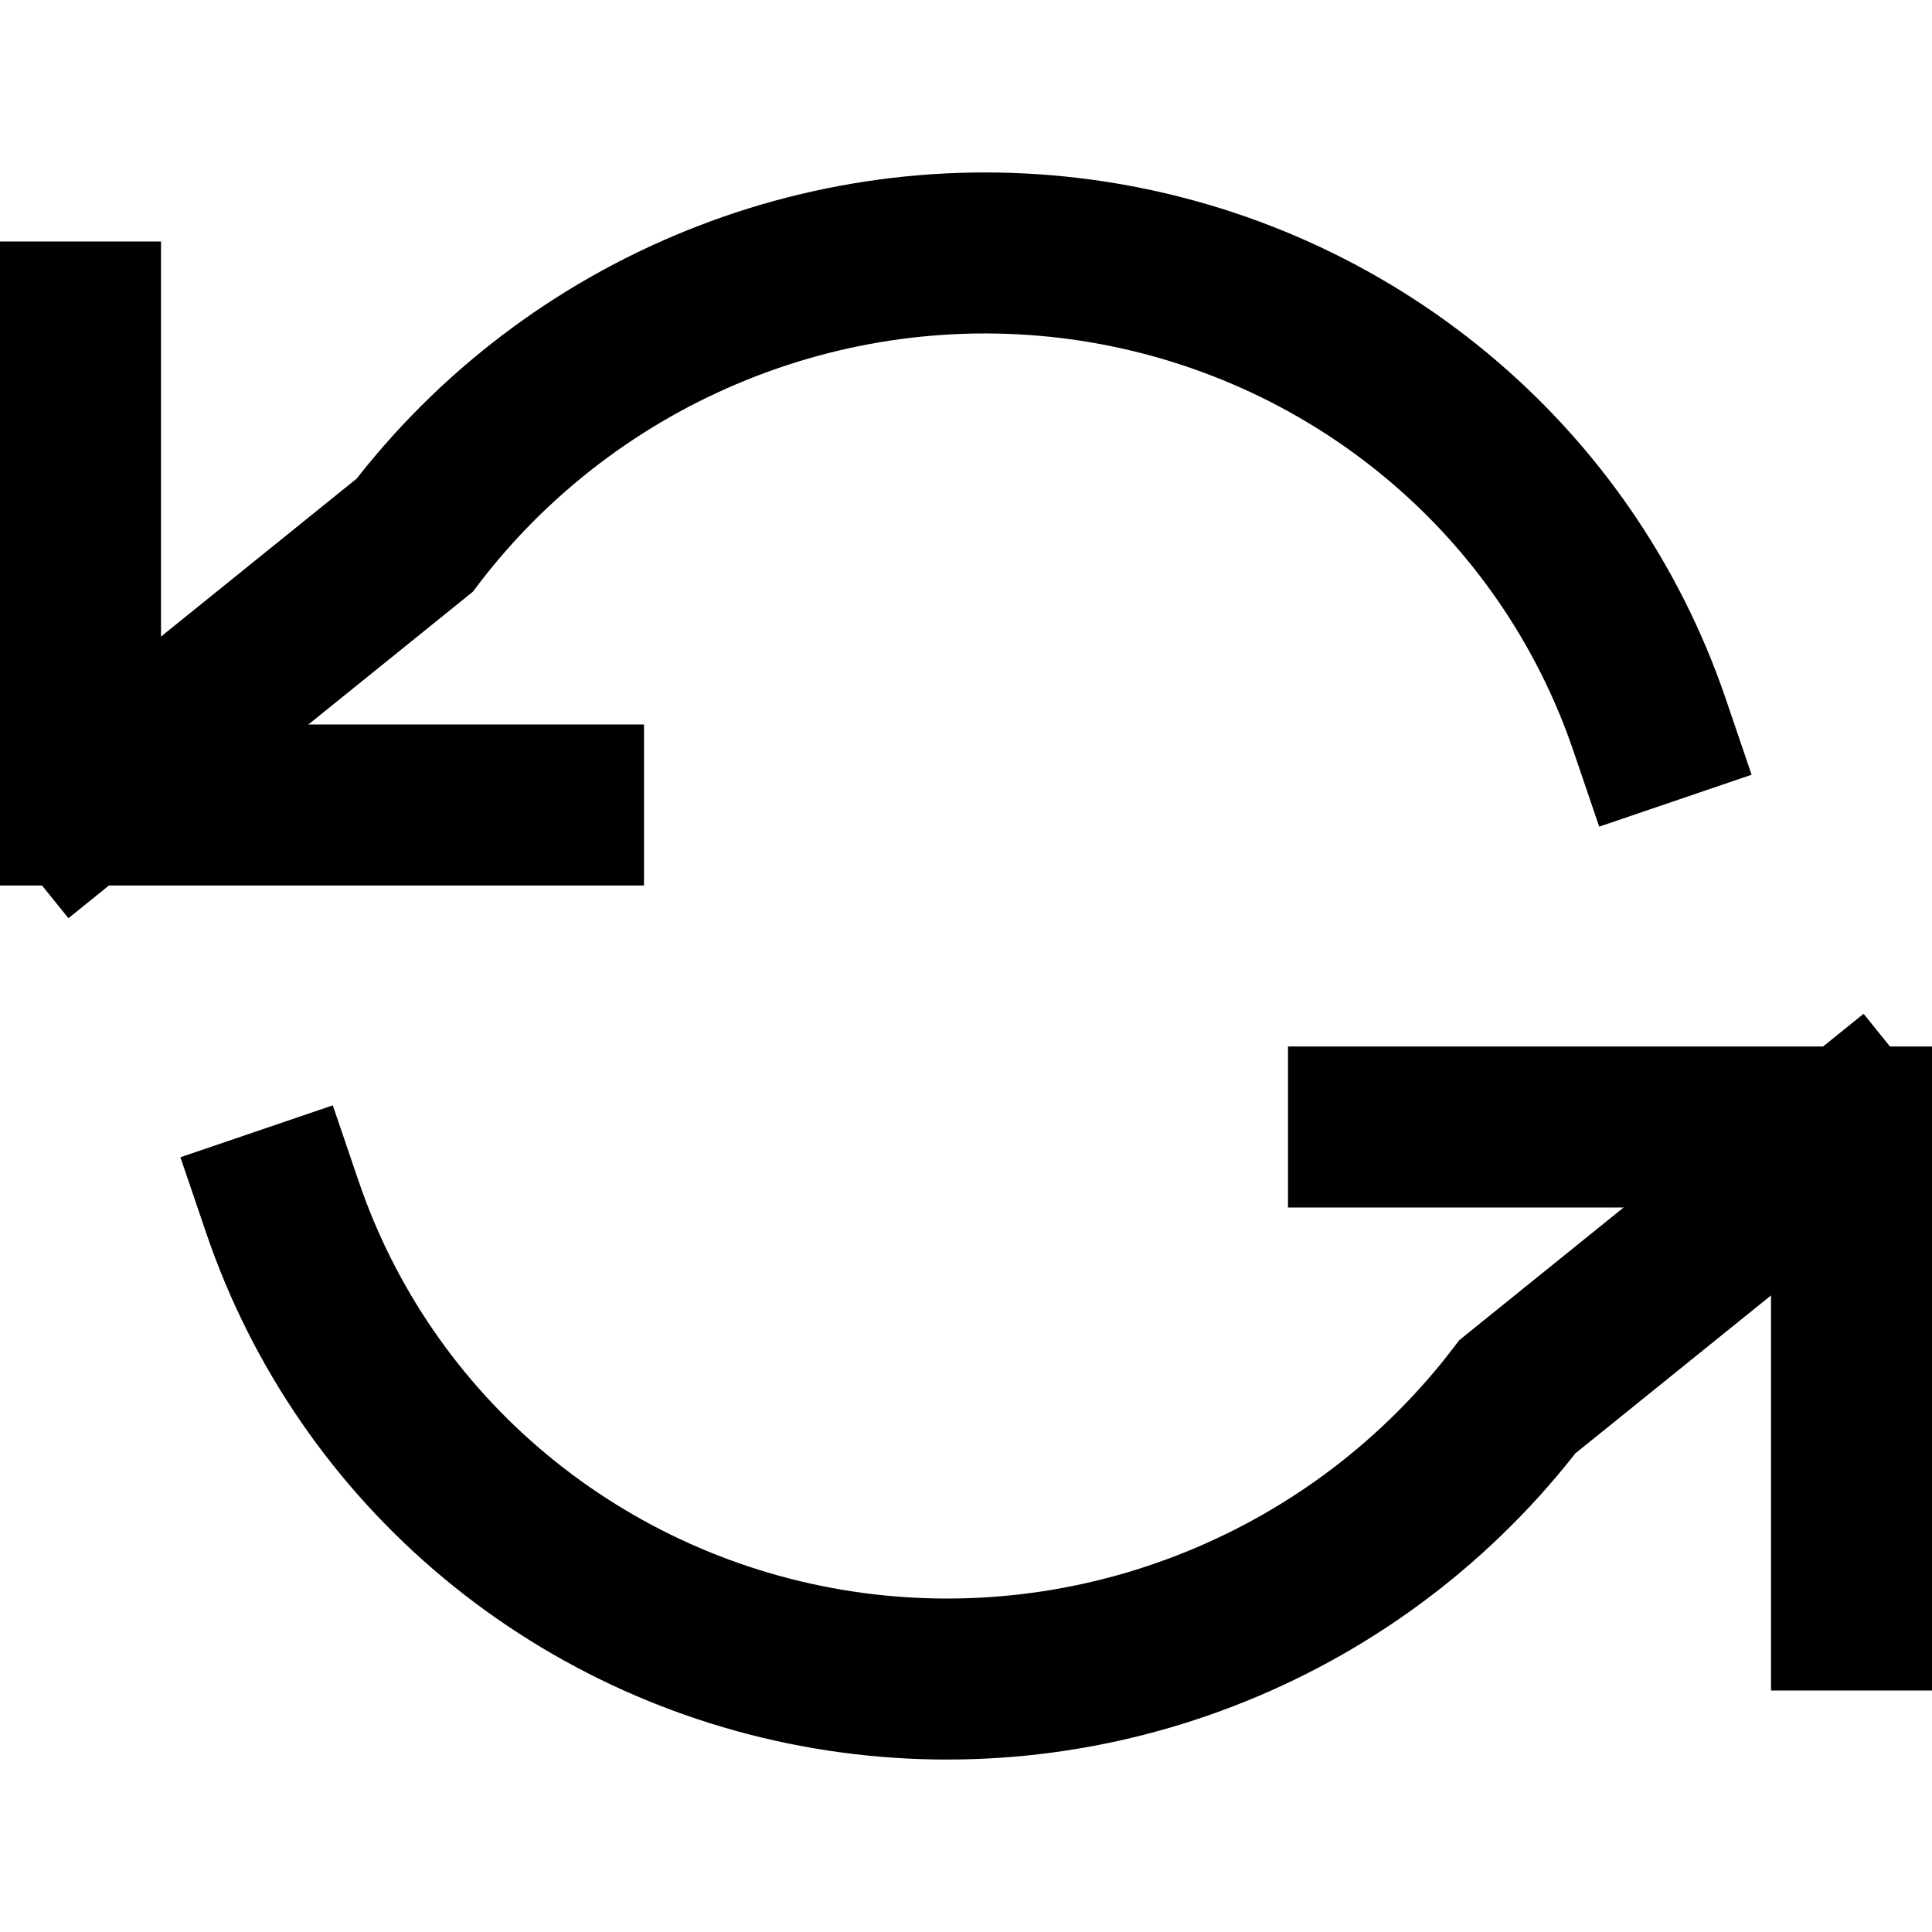
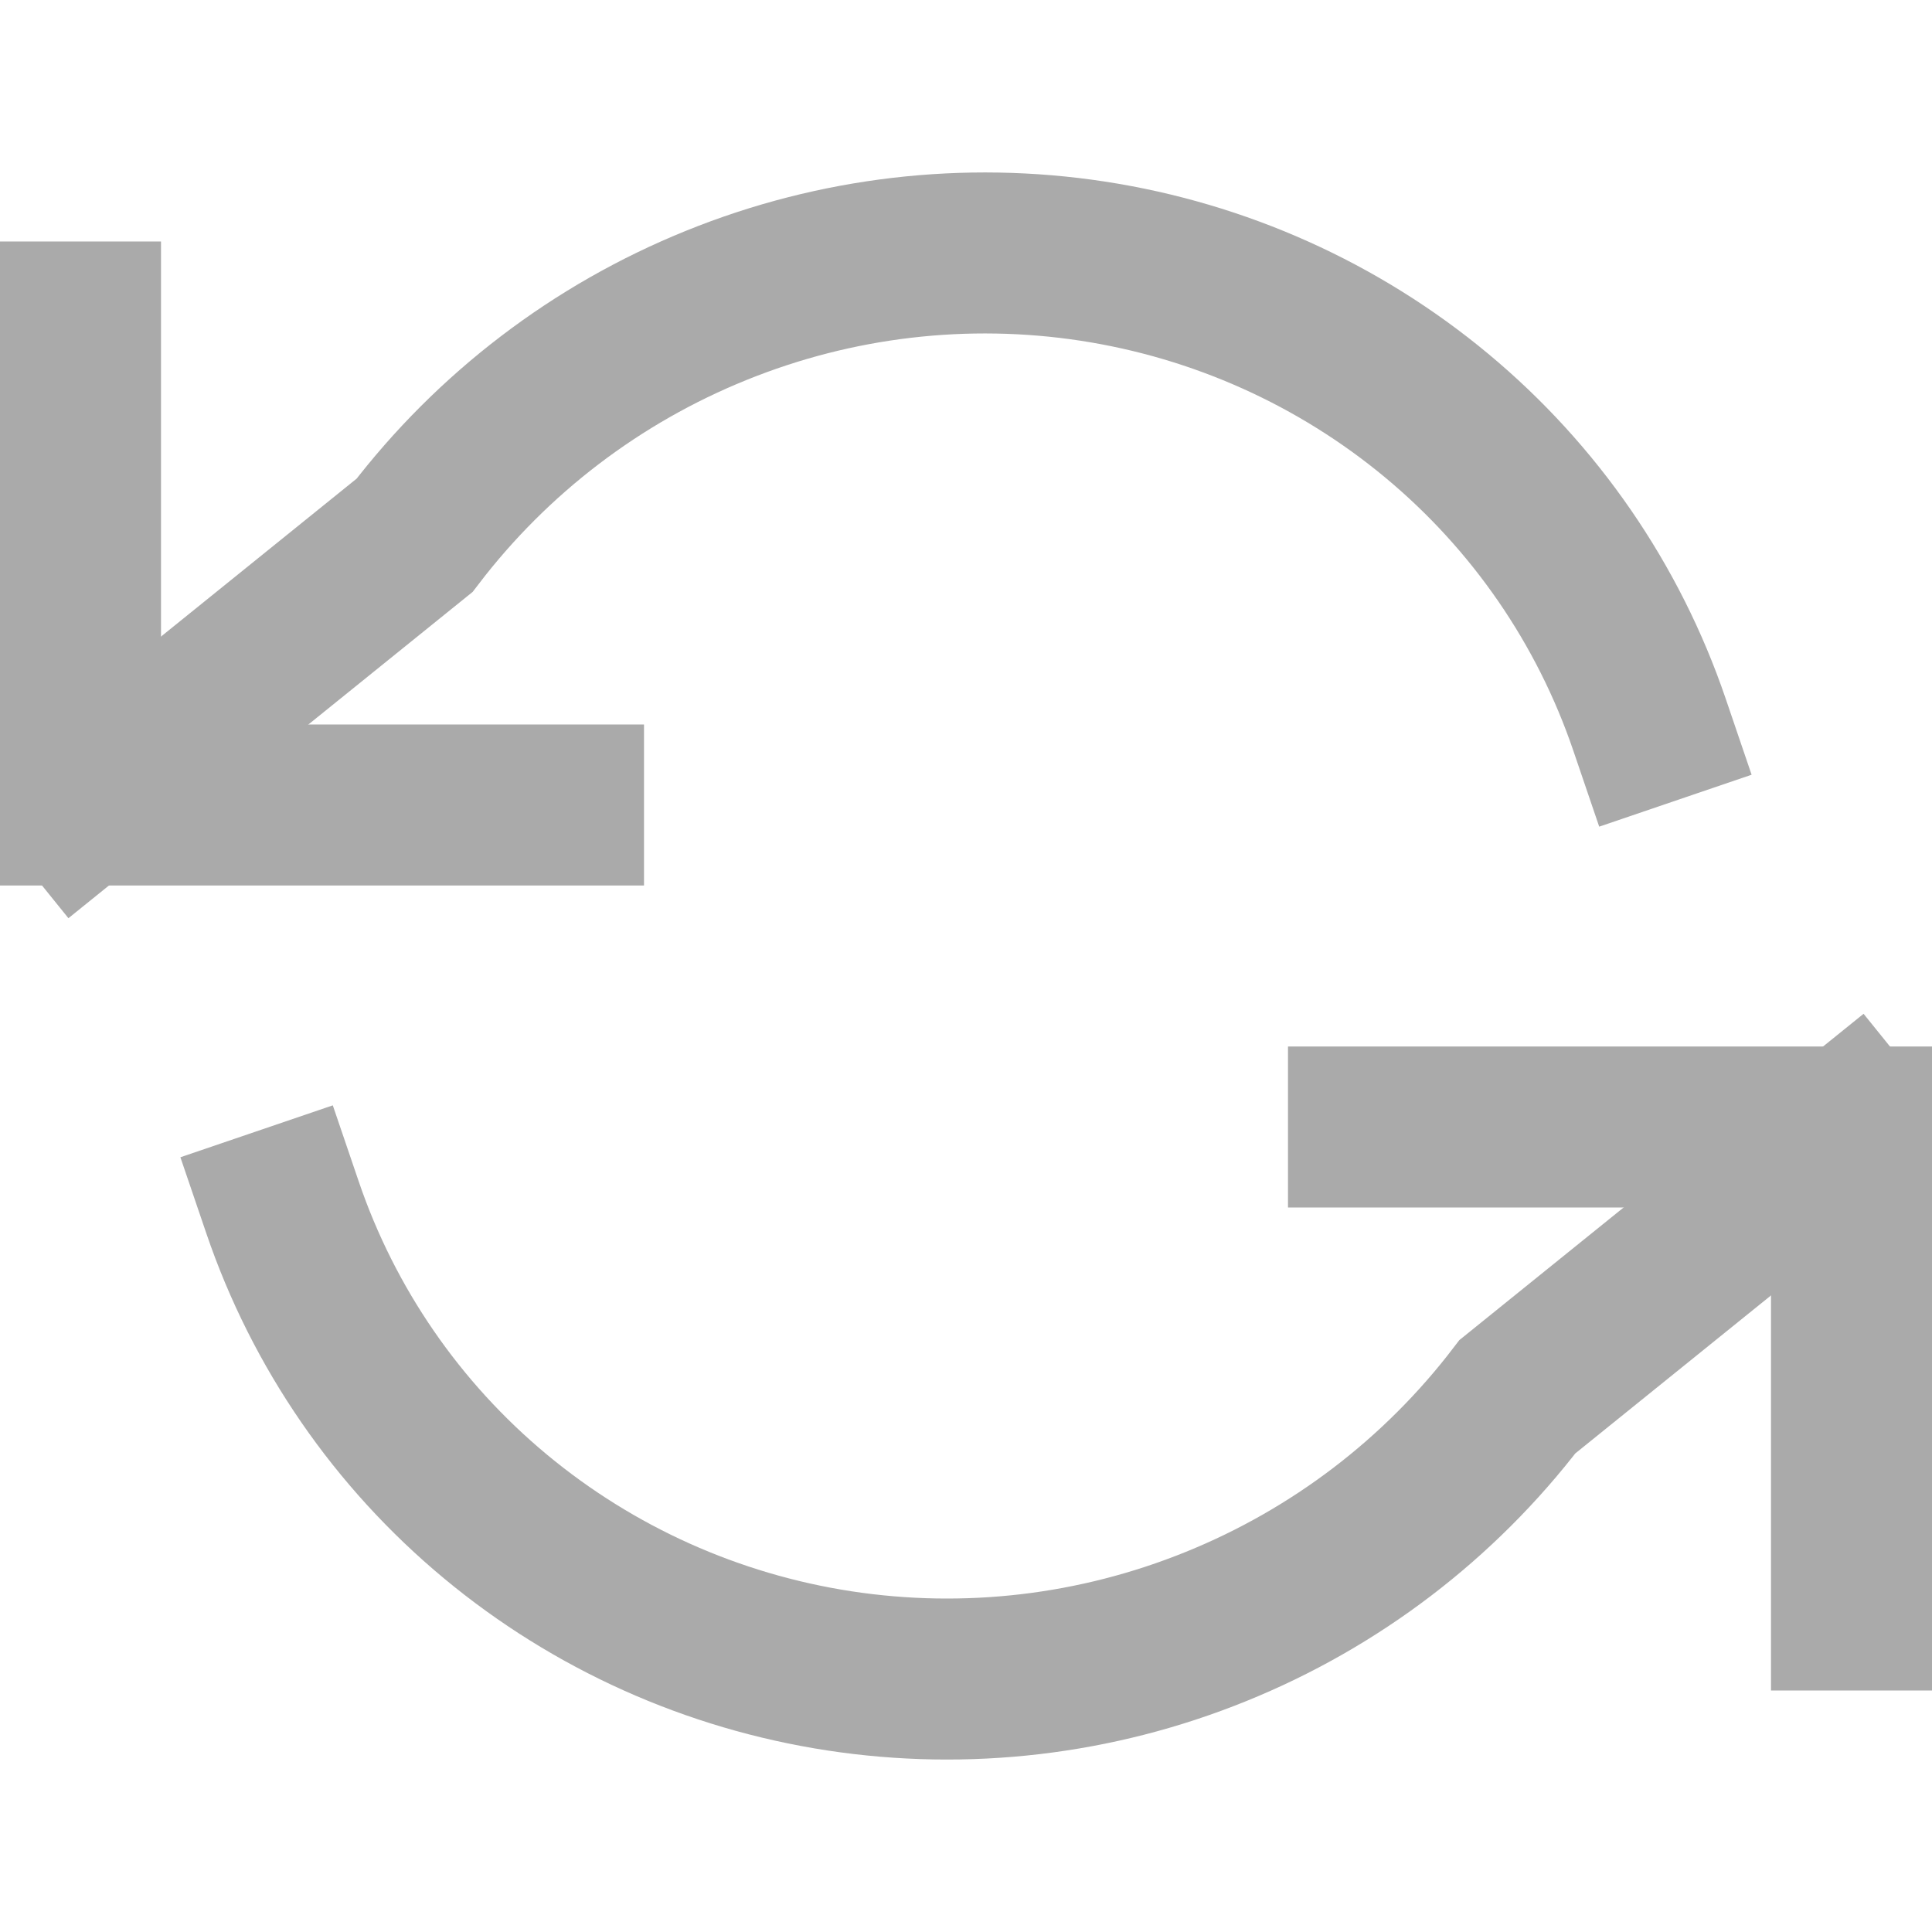
<svg xmlns="http://www.w3.org/2000/svg" width="24" height="24" viewBox="0 0 24 24" fill="none">
-   <path d="M1 4V10H7" stroke="currentColor" stroke-width="2" stroke-linecap="square" />
-   <path d="M20.49 9C19.98 7.503 19.067 6.177 17.847 5.163C16.627 4.149 15.151 3.486 13.574 3.244C11.997 3.003 10.383 3.192 8.899 3.793C7.414 4.393 6.12 5.38 5.15 6.65L1 10" stroke="currentColor" stroke-width="2" stroke-linecap="square" />
-   <path d="M23 20V14H17" stroke="currentColor" stroke-width="2" stroke-linecap="square" />
-   <path d="M3.51 15C4.02 16.497 4.933 17.823 6.153 18.837C7.373 19.851 8.849 20.514 10.426 20.756C12.003 20.997 13.617 20.808 15.101 20.207C16.586 19.607 17.88 18.62 18.85 17.35L23 14" stroke="currentColor" stroke-width="2" stroke-linecap="square" />
+   <path d="M1 4V10H7" stroke="#aaaaaa" stroke-width="2" stroke-linecap="square" />
+   <path d="M20.49 9C19.98 7.503 19.067 6.177 17.847 5.163C16.627 4.149 15.151 3.486 13.574 3.244C11.997 3.003 10.383 3.192 8.899 3.793C7.414 4.393 6.12 5.38 5.15 6.65L1 10" stroke="#aaaaaa" stroke-width="2" stroke-linecap="square" />
+   <path d="M23 20V14H17" stroke="#aaaaaa" stroke-width="2" stroke-linecap="square" />
+   <path d="M3.51 15C4.02 16.497 4.933 17.823 6.153 18.837C7.373 19.851 8.849 20.514 10.426 20.756C12.003 20.997 13.617 20.808 15.101 20.207C16.586 19.607 17.88 18.62 18.85 17.35L23 14" stroke="#aaaaaa" stroke-width="2" stroke-linecap="square" />
</svg>
